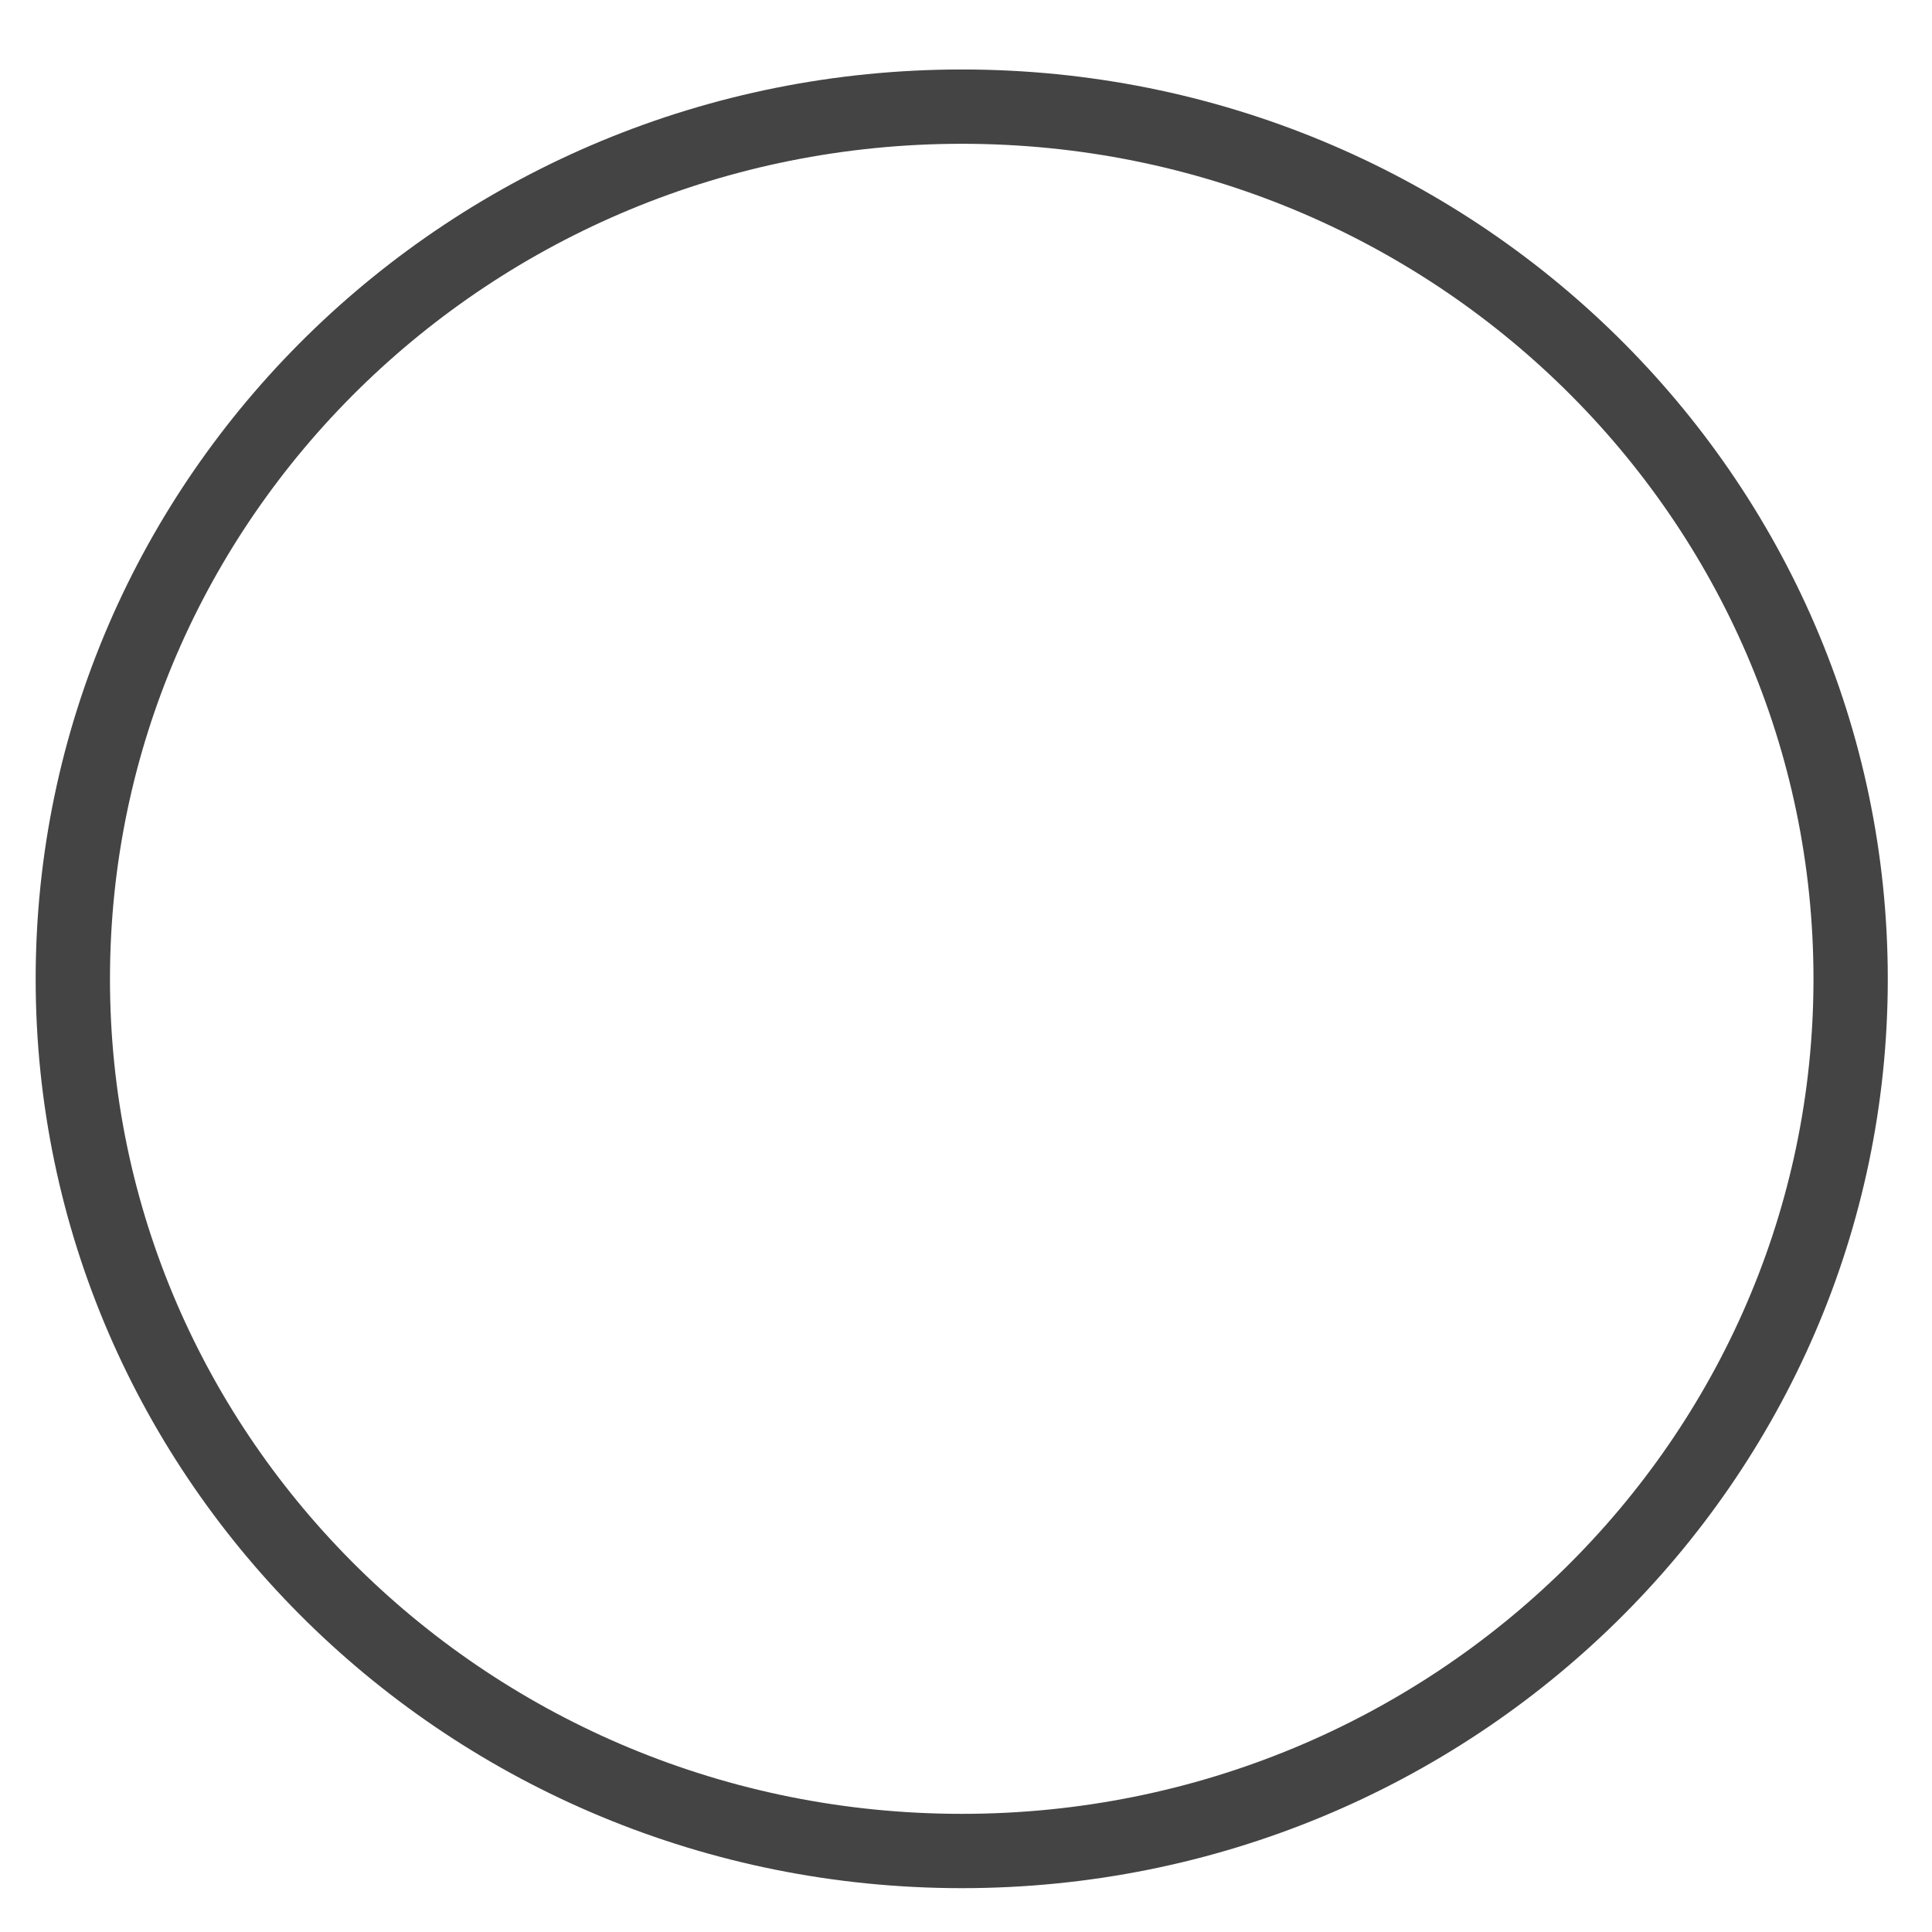
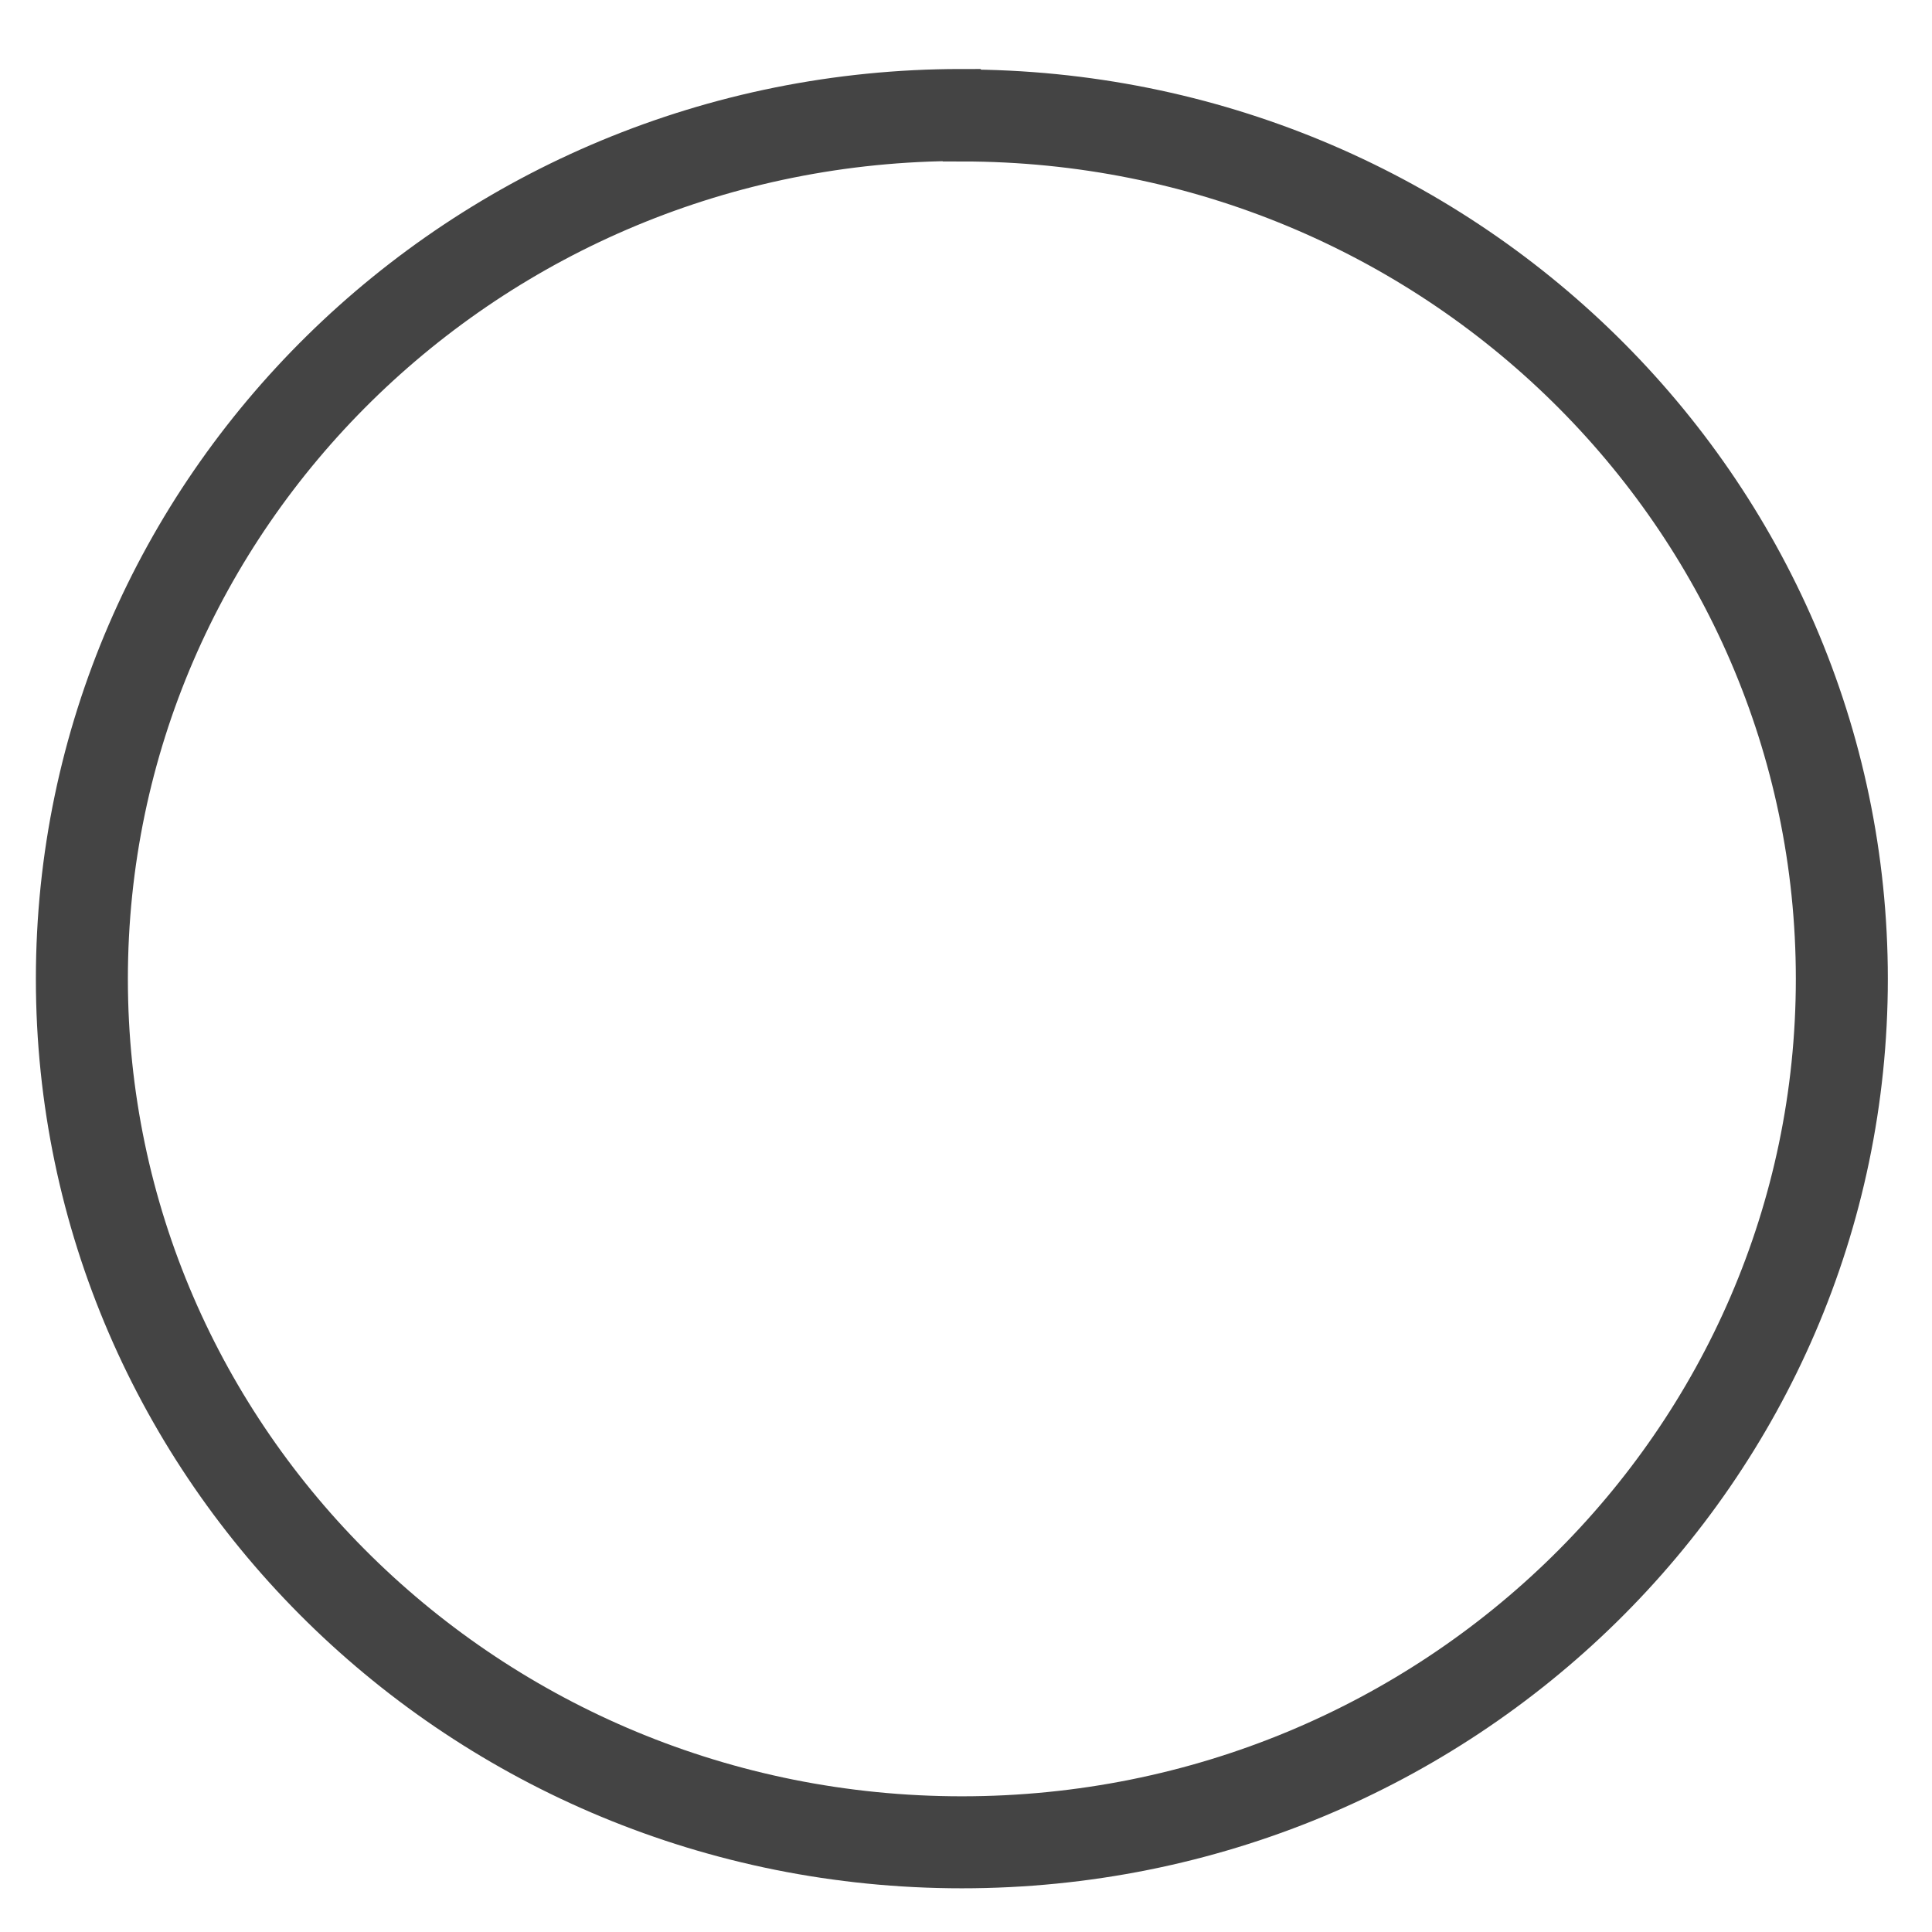
- <svg xmlns="http://www.w3.org/2000/svg" width="52" height="52" fill="none">
-   <path d="M25.89 2.87c13.23 0 23.92 10.53 23.92 23.48 0 12.94-10.7 23.47-23.92 23.47-13.23 0-23.93-10.53-23.93-23.47 0-12.95 10.7-23.48 23.93-23.48Z" stroke="#444" stroke-width="2" />
+ <svg xmlns="http://www.w3.org/2000/svg" width="42" height="42" fill="none">
+   <path d="M20.91 2.51c10.58 0 19.13 8.42 19.13 18.77S31.5 40.05 20.91 40.05c-10.58 0-19.13-8.42-19.13-18.77S10.33 2.5 20.9 2.5Z" stroke="#444" stroke-width="2" />
</svg>
